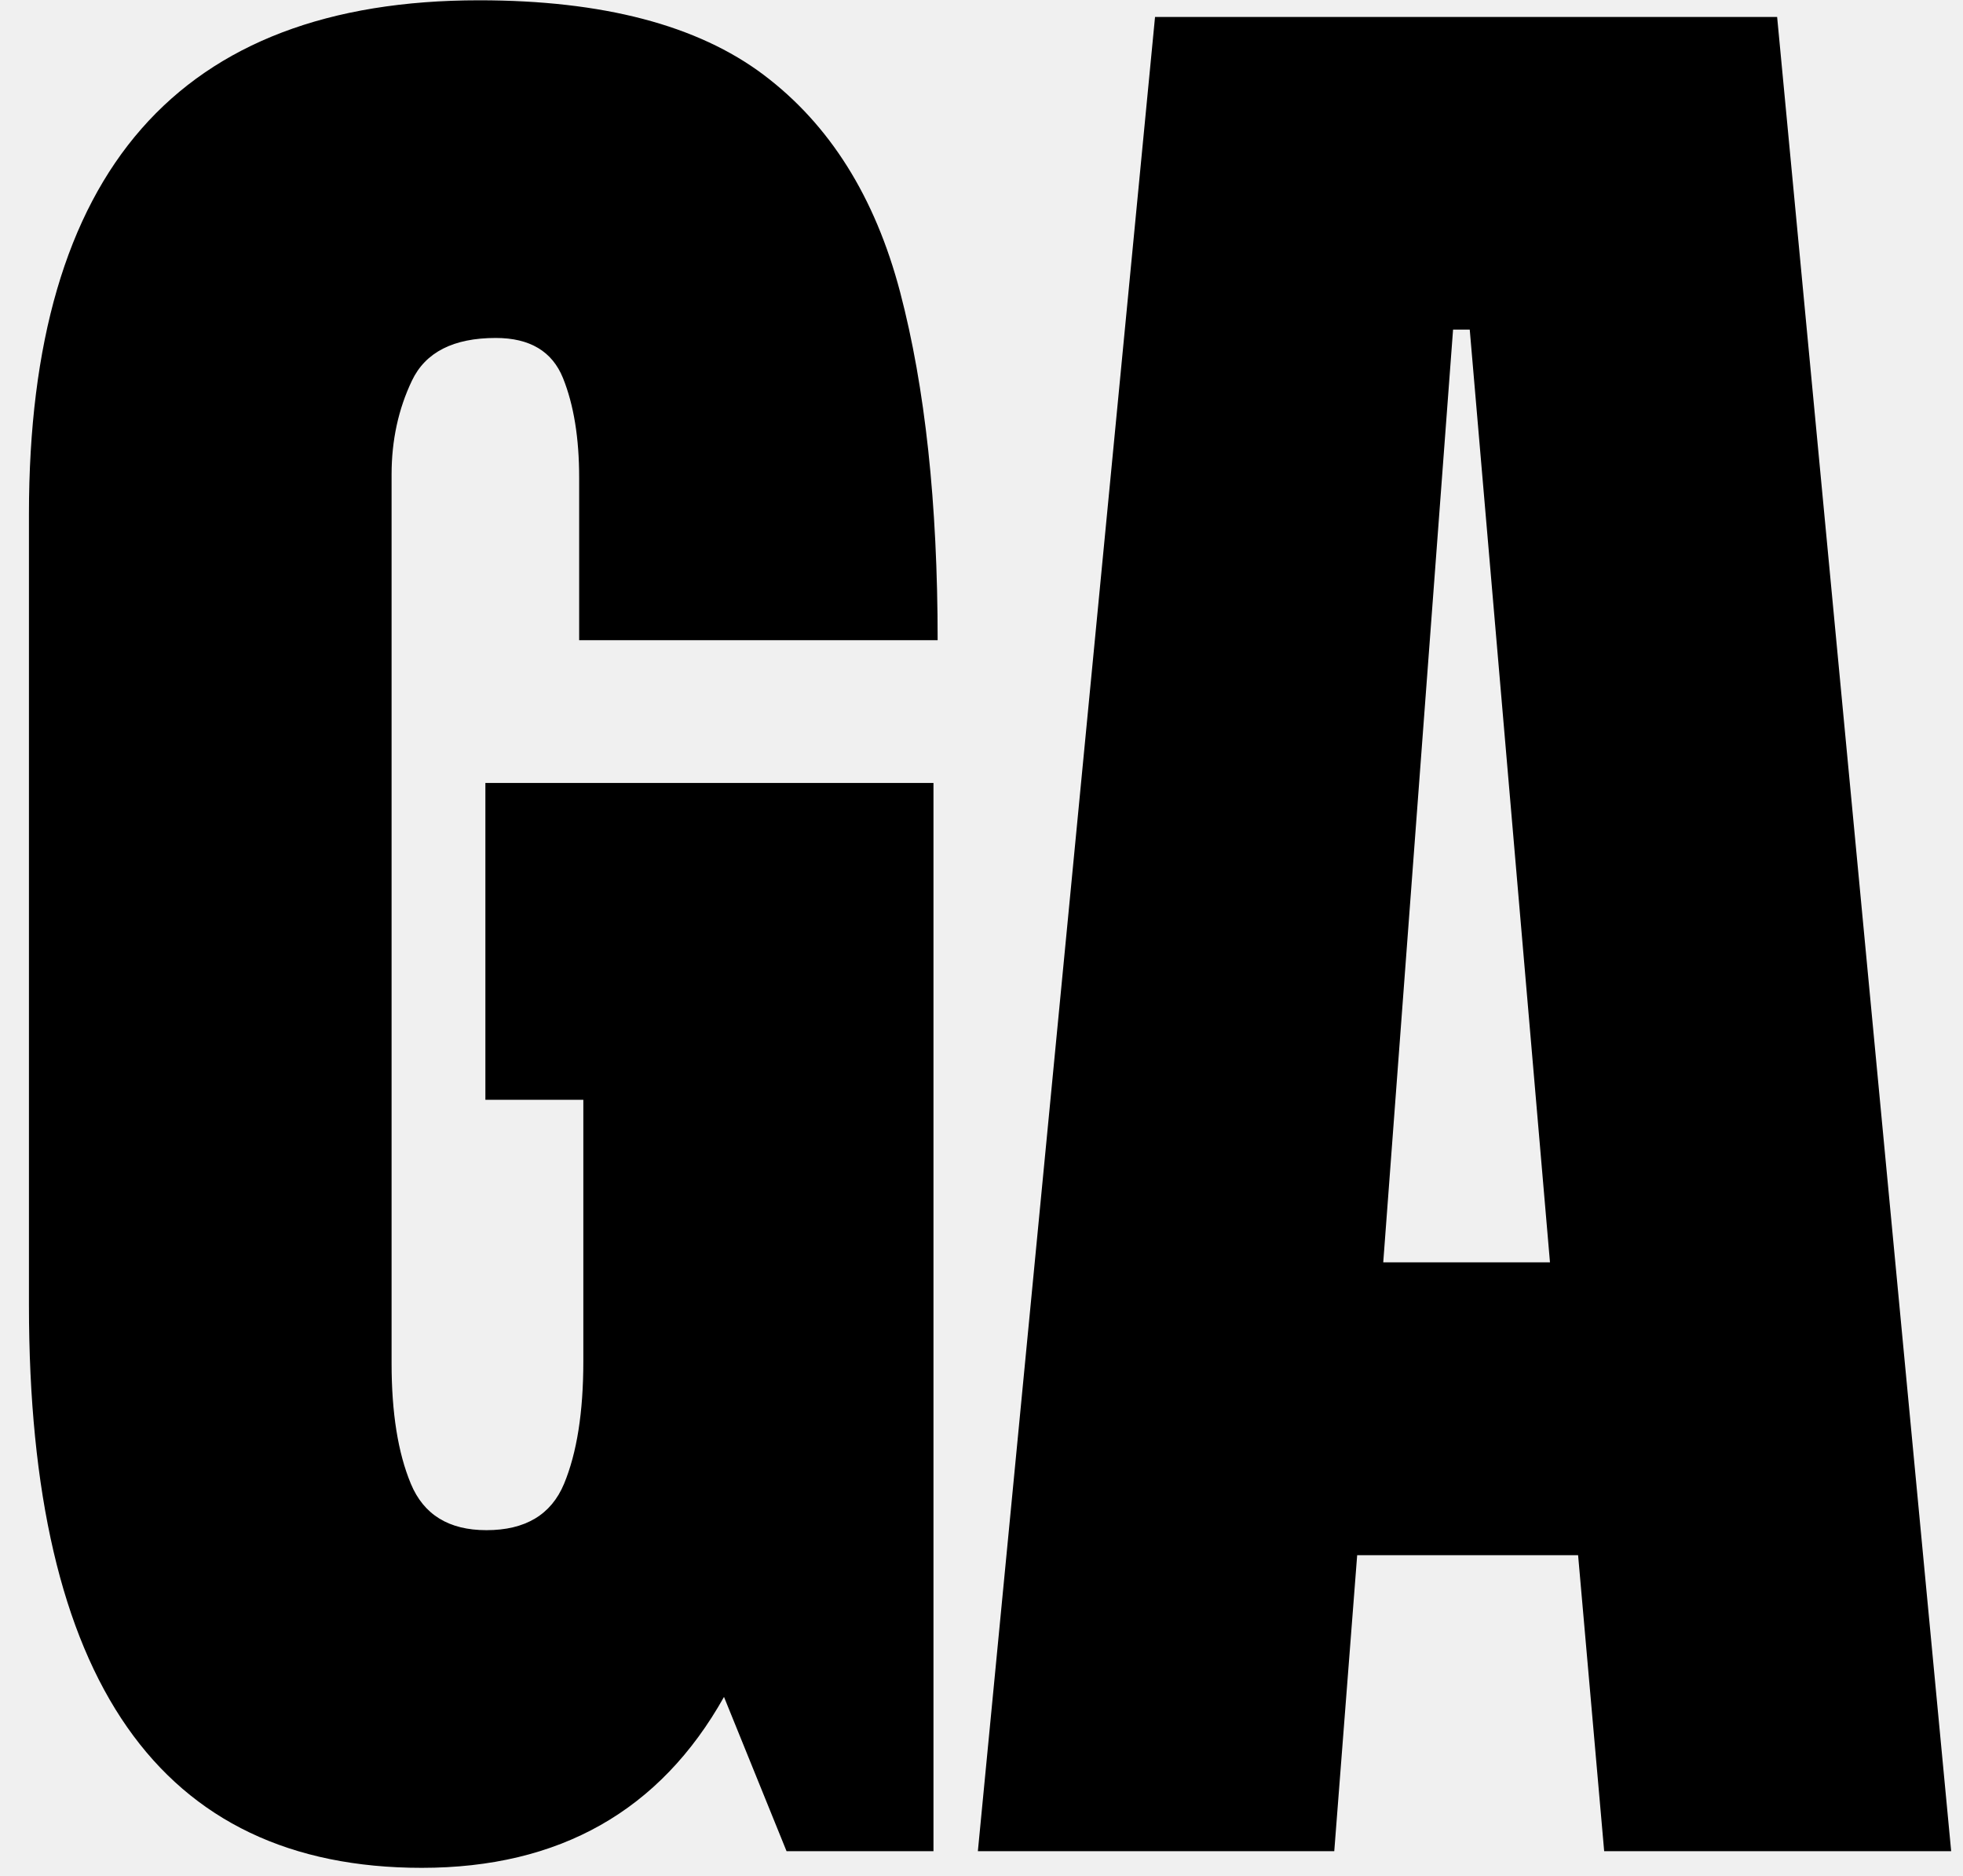
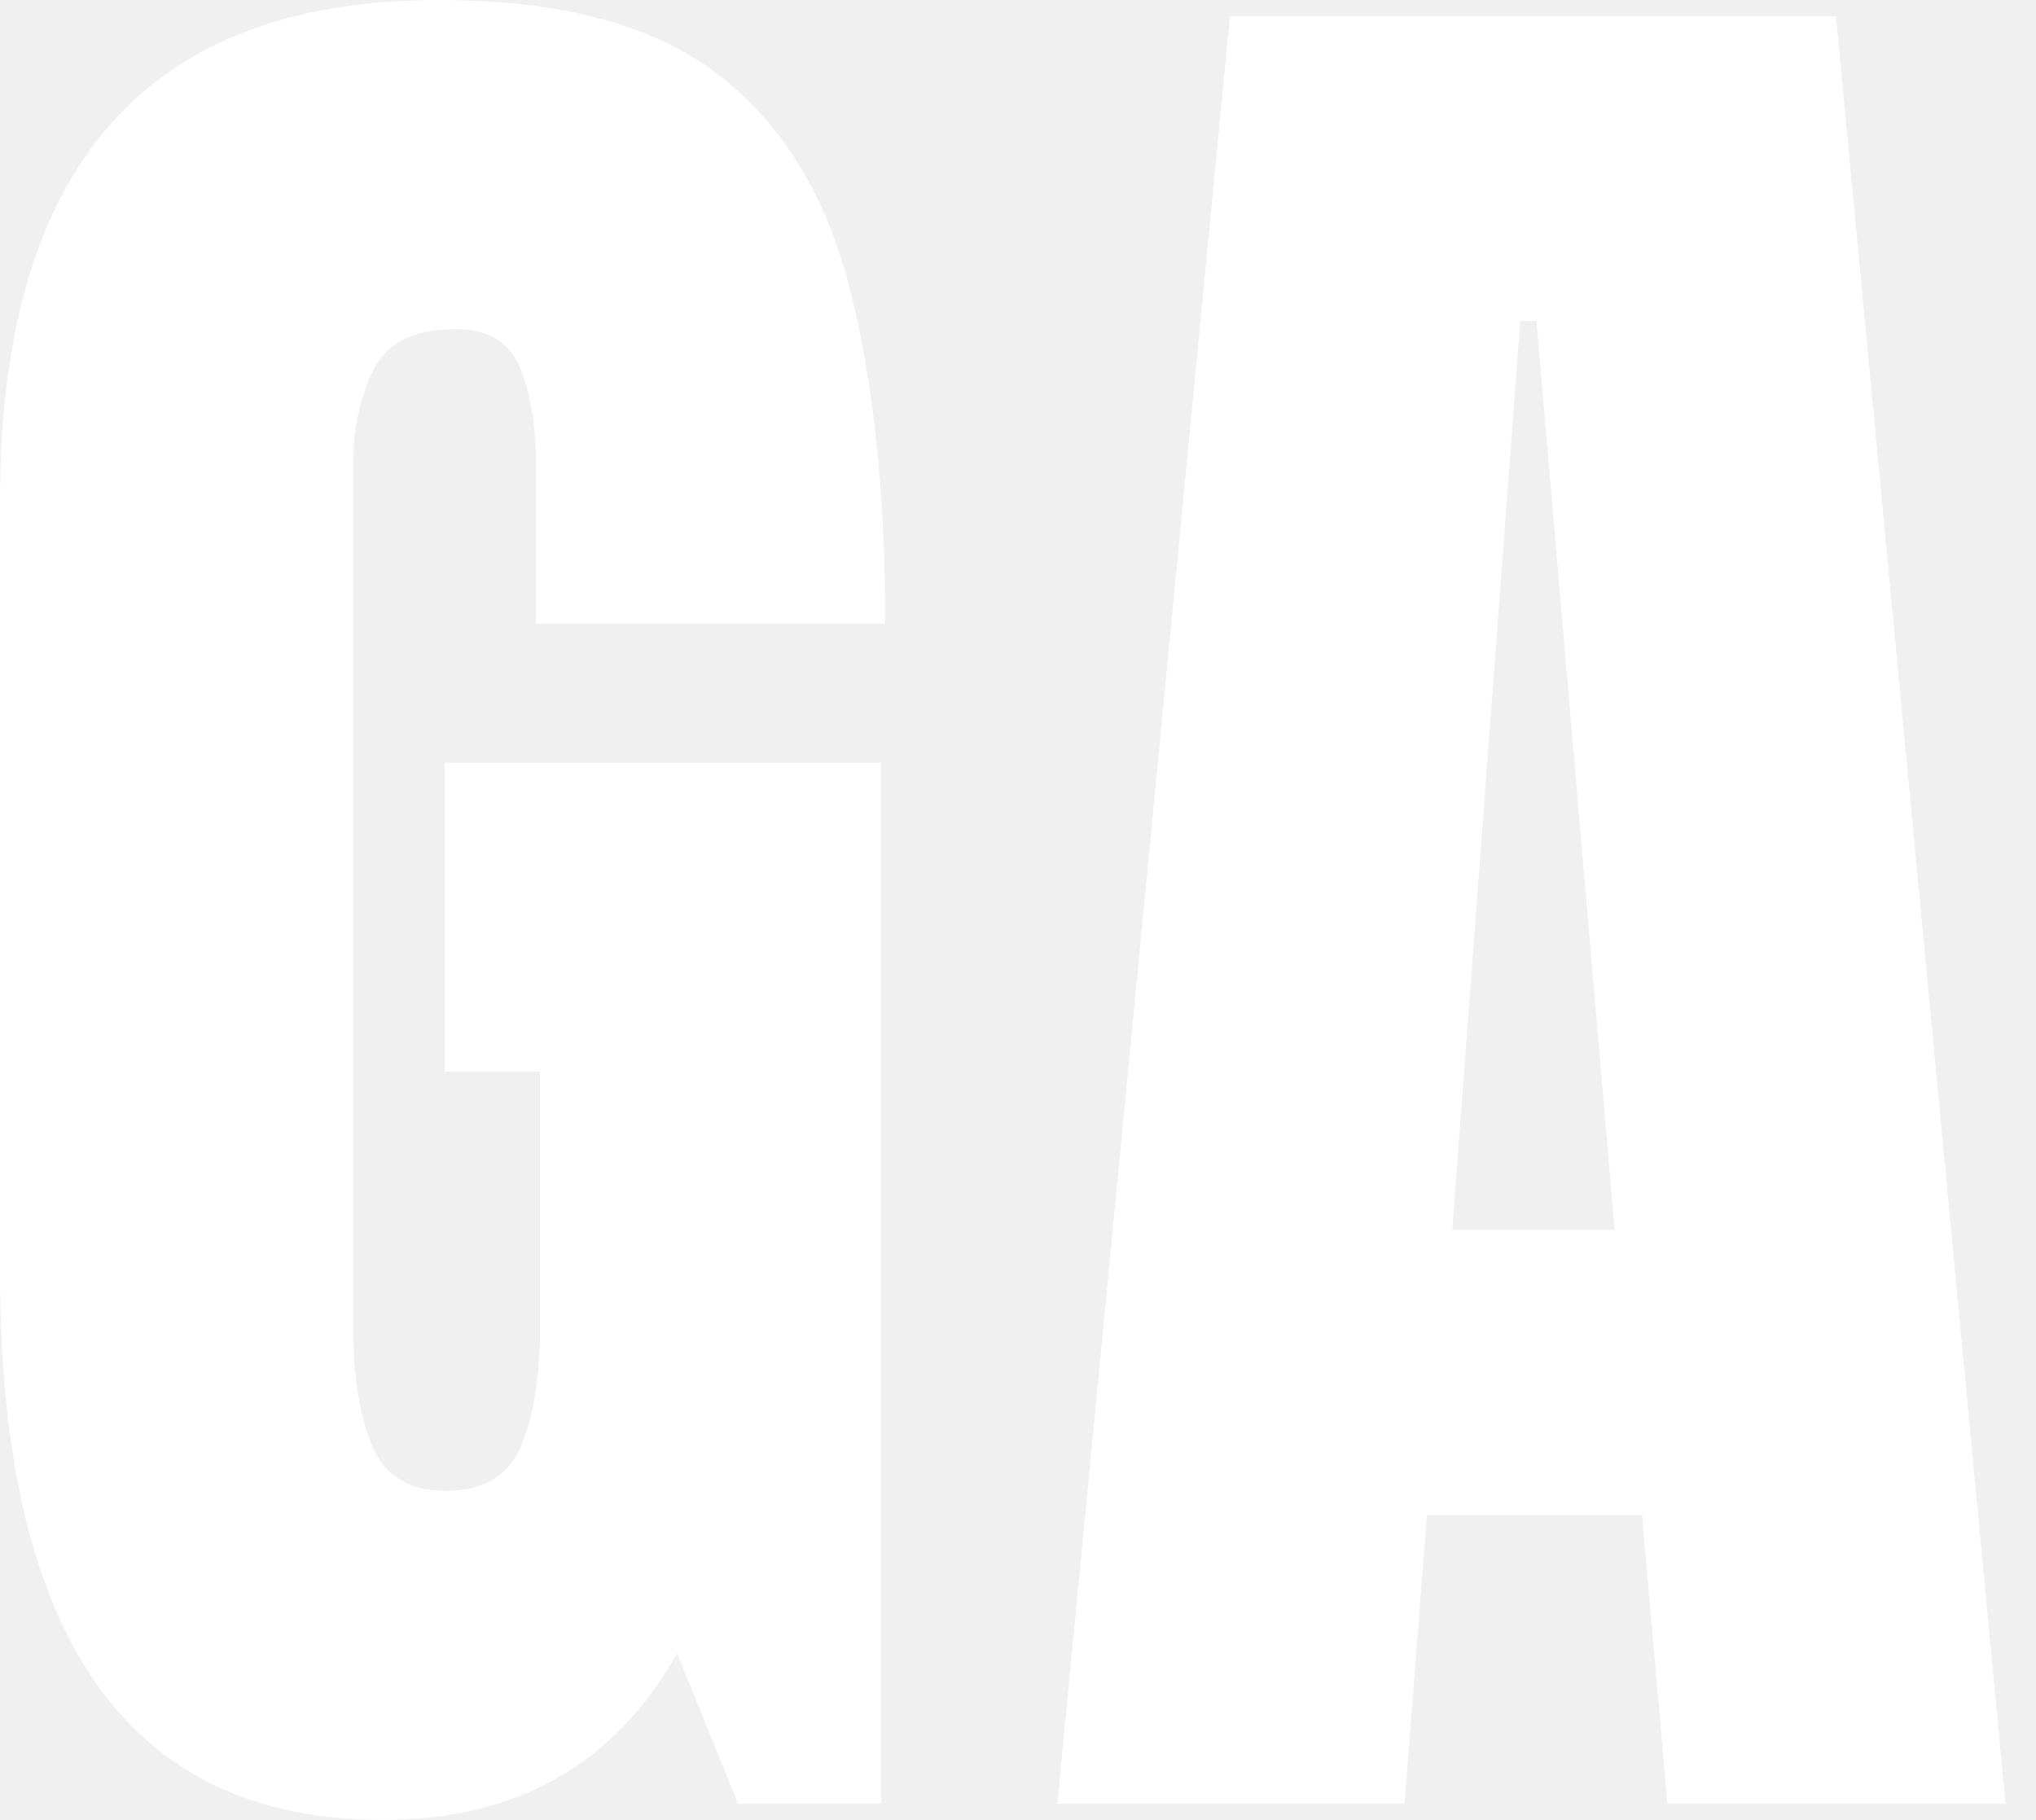
- <svg xmlns="http://www.w3.org/2000/svg" version="1.1" id="Capa_1" x="0px" y="0px" width="1130.296px" height="1080px" viewBox="0 0 1130.296 1080" enable-background="new 0 0 1130.296 1080" xml:space="preserve">
-   <path d="M242.869,1075.412c-150.801,0-226.202-107.991-226.202-324.009V295.977c0-197.201,86.403-295.809,259.21-295.809  c71.193,0,125.807,14.309,163.808,42.91c38.001,28.601,64.197,70.308,78.606,125.105c14.392,54.797,21.604,121.6,21.604,200.406  H333.48v-93.616c0-22.791-3.105-41.891-9.3-57.285c-6.211-15.394-19.101-23.108-38.702-23.108c-24.41,0-40.505,8.214-48.302,24.61  c-7.814,16.396-11.704,34.395-11.704,53.996v511.81c0,28.417,3.689,51.509,11.103,69.307C243.971,872.101,258.48,881,280.085,881  c22.39,0,37.283-8.899,44.696-26.697c7.396-17.798,11.103-41.29,11.103-70.509V633.193h-56.4V450.785h258.008v615.026h-84.6  l-36.014-88.807C380.08,1042.621,322.076,1075.412,242.869,1075.412z" />
-   <path d="M563.057,1065.812L665.07,9.769h358.203l100.212,1056.043H923.681L908.67,895.409H781.461l-13.19,170.402H563.057z   M796.471,726.793h96.004l-46.199-537.021h-9.601L796.471,726.793z" />
+ <svg xmlns="http://www.w3.org/2000/svg" width="66" height="59" viewBox="0 0 66 59" fill="none">
+   <path d="M12.405 59C4.135 59 0 53.074 0 41.221V16.231C0 5.411 4.738 0 14.215 0C18.12 0 21.115 0.785 23.199 2.355C25.283 3.924 26.72 6.212 27.51 9.219C28.299 12.226 28.695 15.892 28.695 20.216H17.375V15.079C17.375 13.828 17.204 12.78 16.864 11.936C16.524 11.091 15.817 10.668 14.742 10.668C13.403 10.668 12.521 11.118 12.093 12.018C11.665 12.918 11.451 13.905 11.451 14.981V43.065C11.451 44.624 11.653 45.891 12.06 46.867C12.466 47.844 13.261 48.332 14.446 48.332C15.674 48.332 16.491 47.844 16.897 46.867C17.303 45.891 17.506 44.602 17.506 42.998V34.735H14.413V24.726H28.563V58.473H23.923L21.948 53.6C19.93 57.201 16.749 59 12.405 59Z" fill="white" />
+   <path d="M34.276 58.473L39.87 0.527H59.515L65.011 58.473H54.053L53.23 49.123H46.254L45.53 58.473L34.276 58.473ZM47.077 39.871H52.342L49.808 10.404H49.282L47.077 39.871Z" fill="white" />
</svg>
